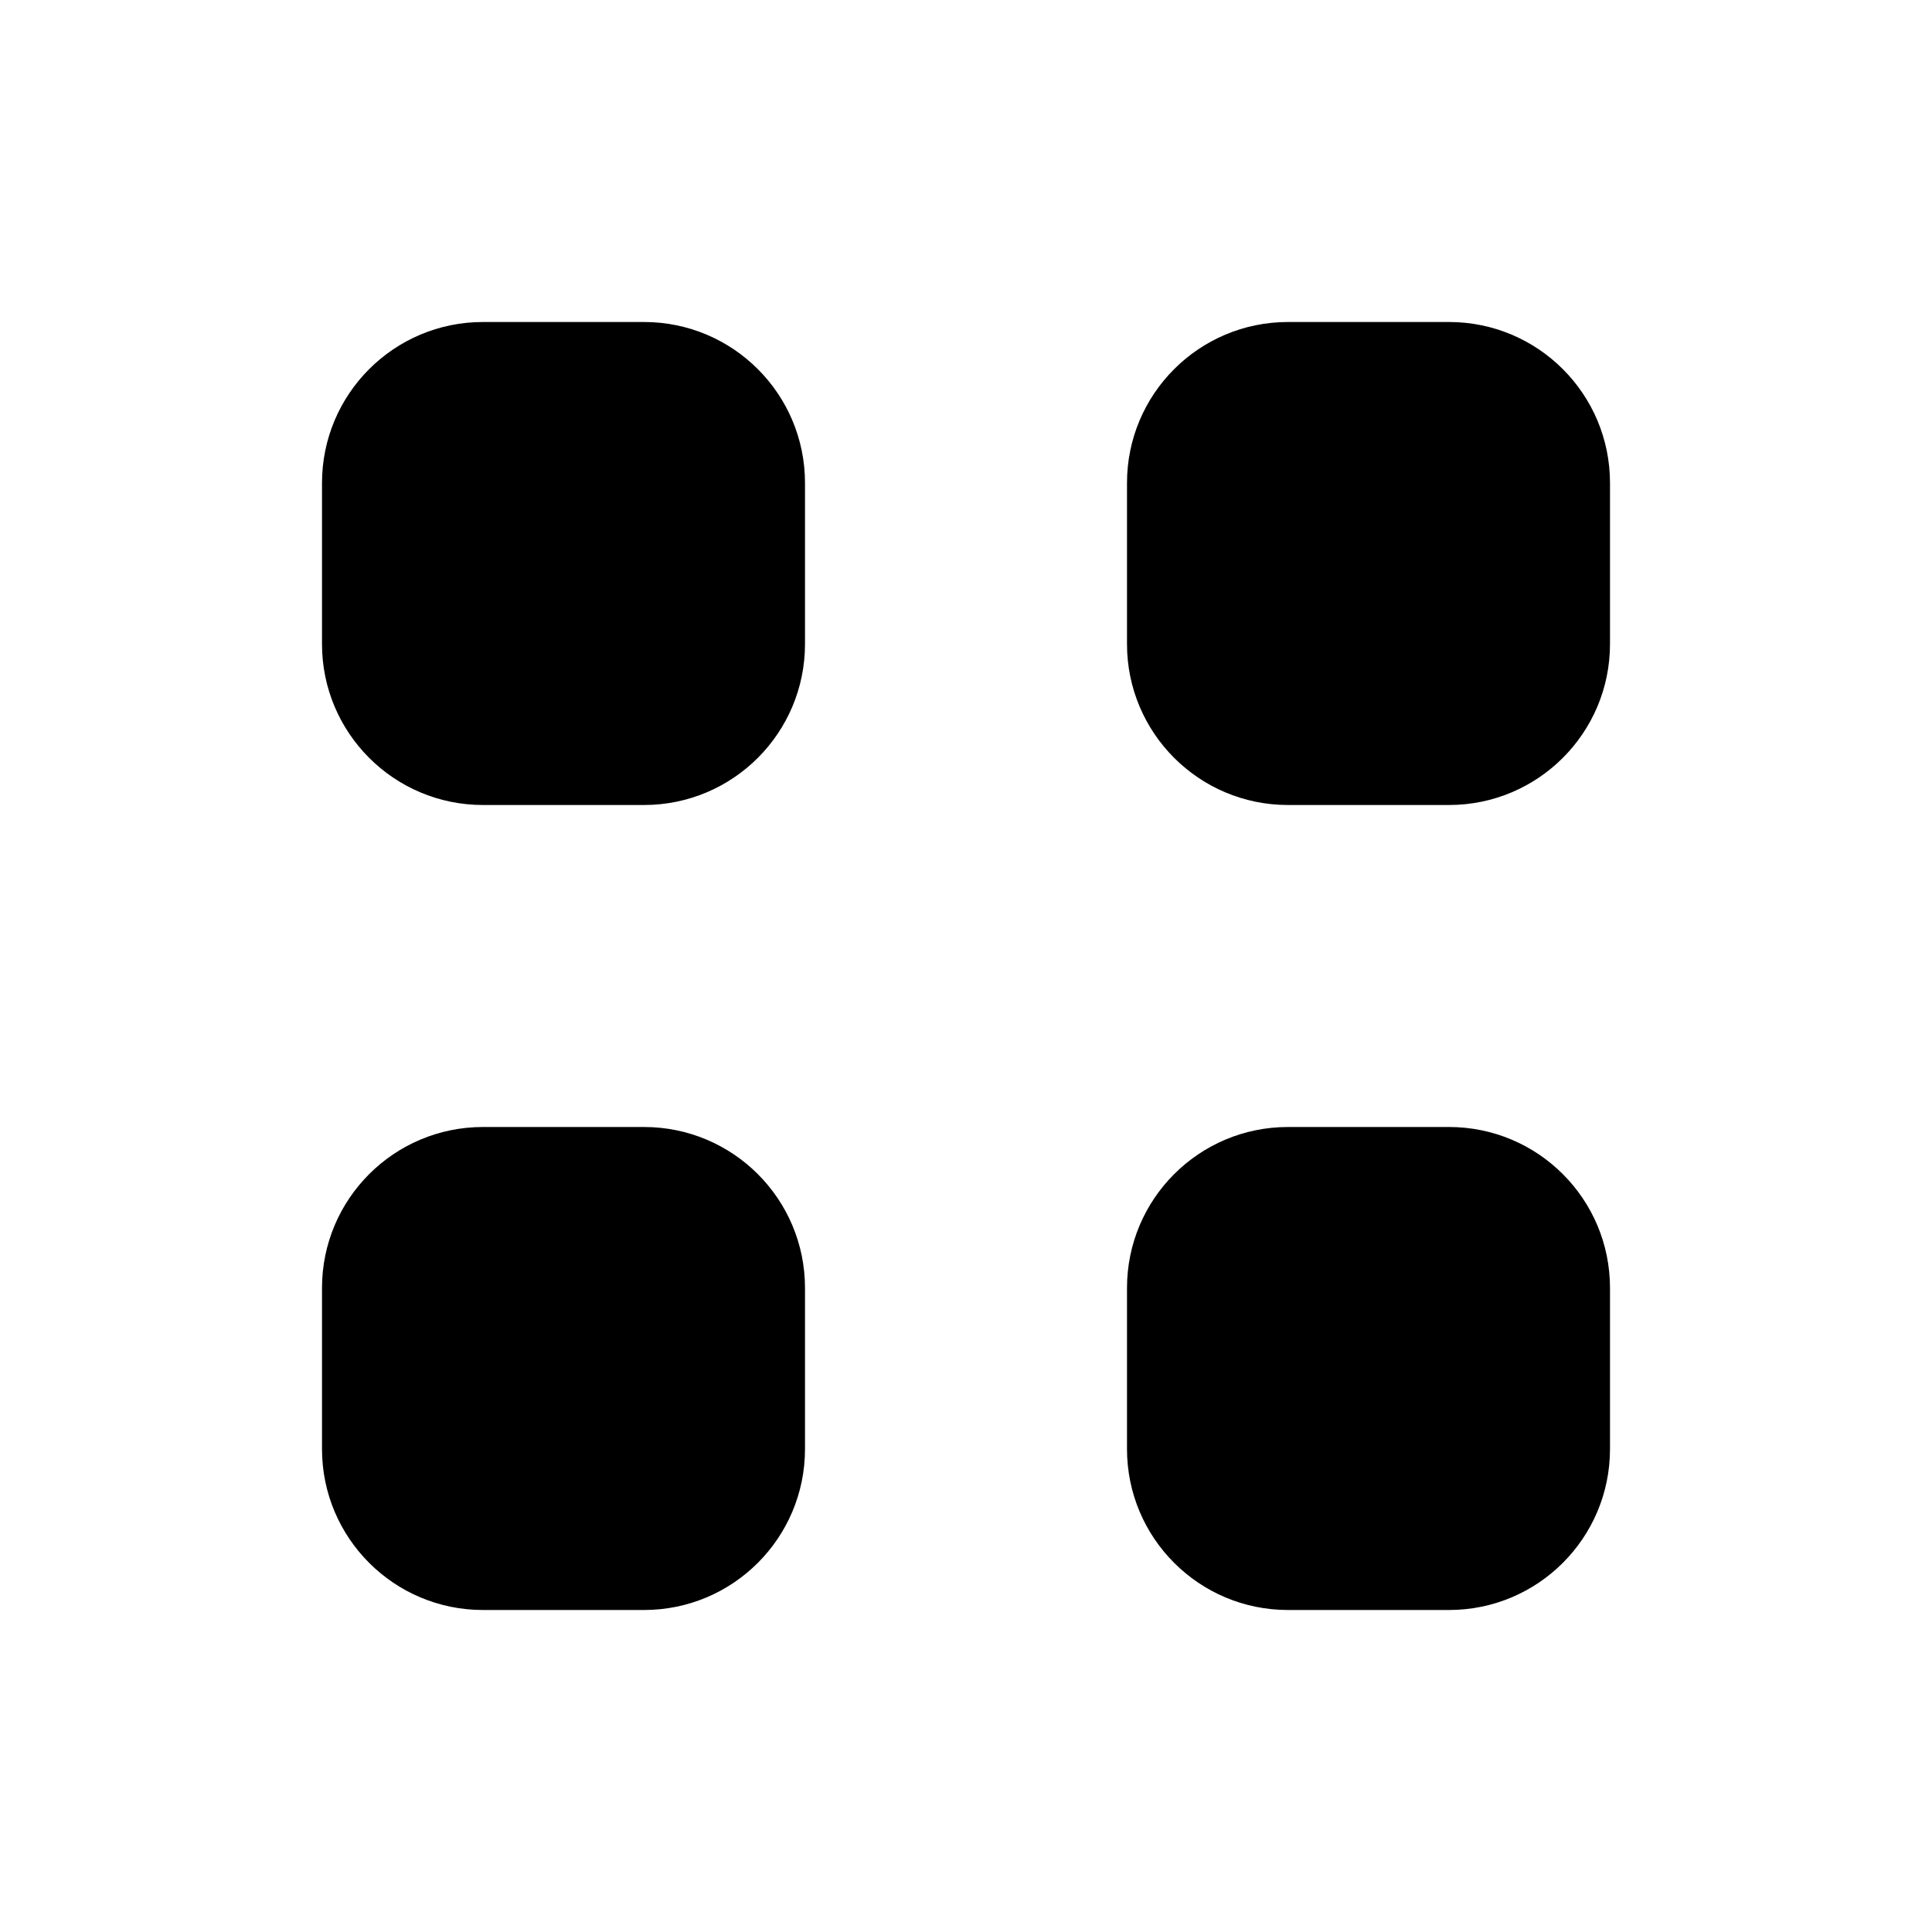
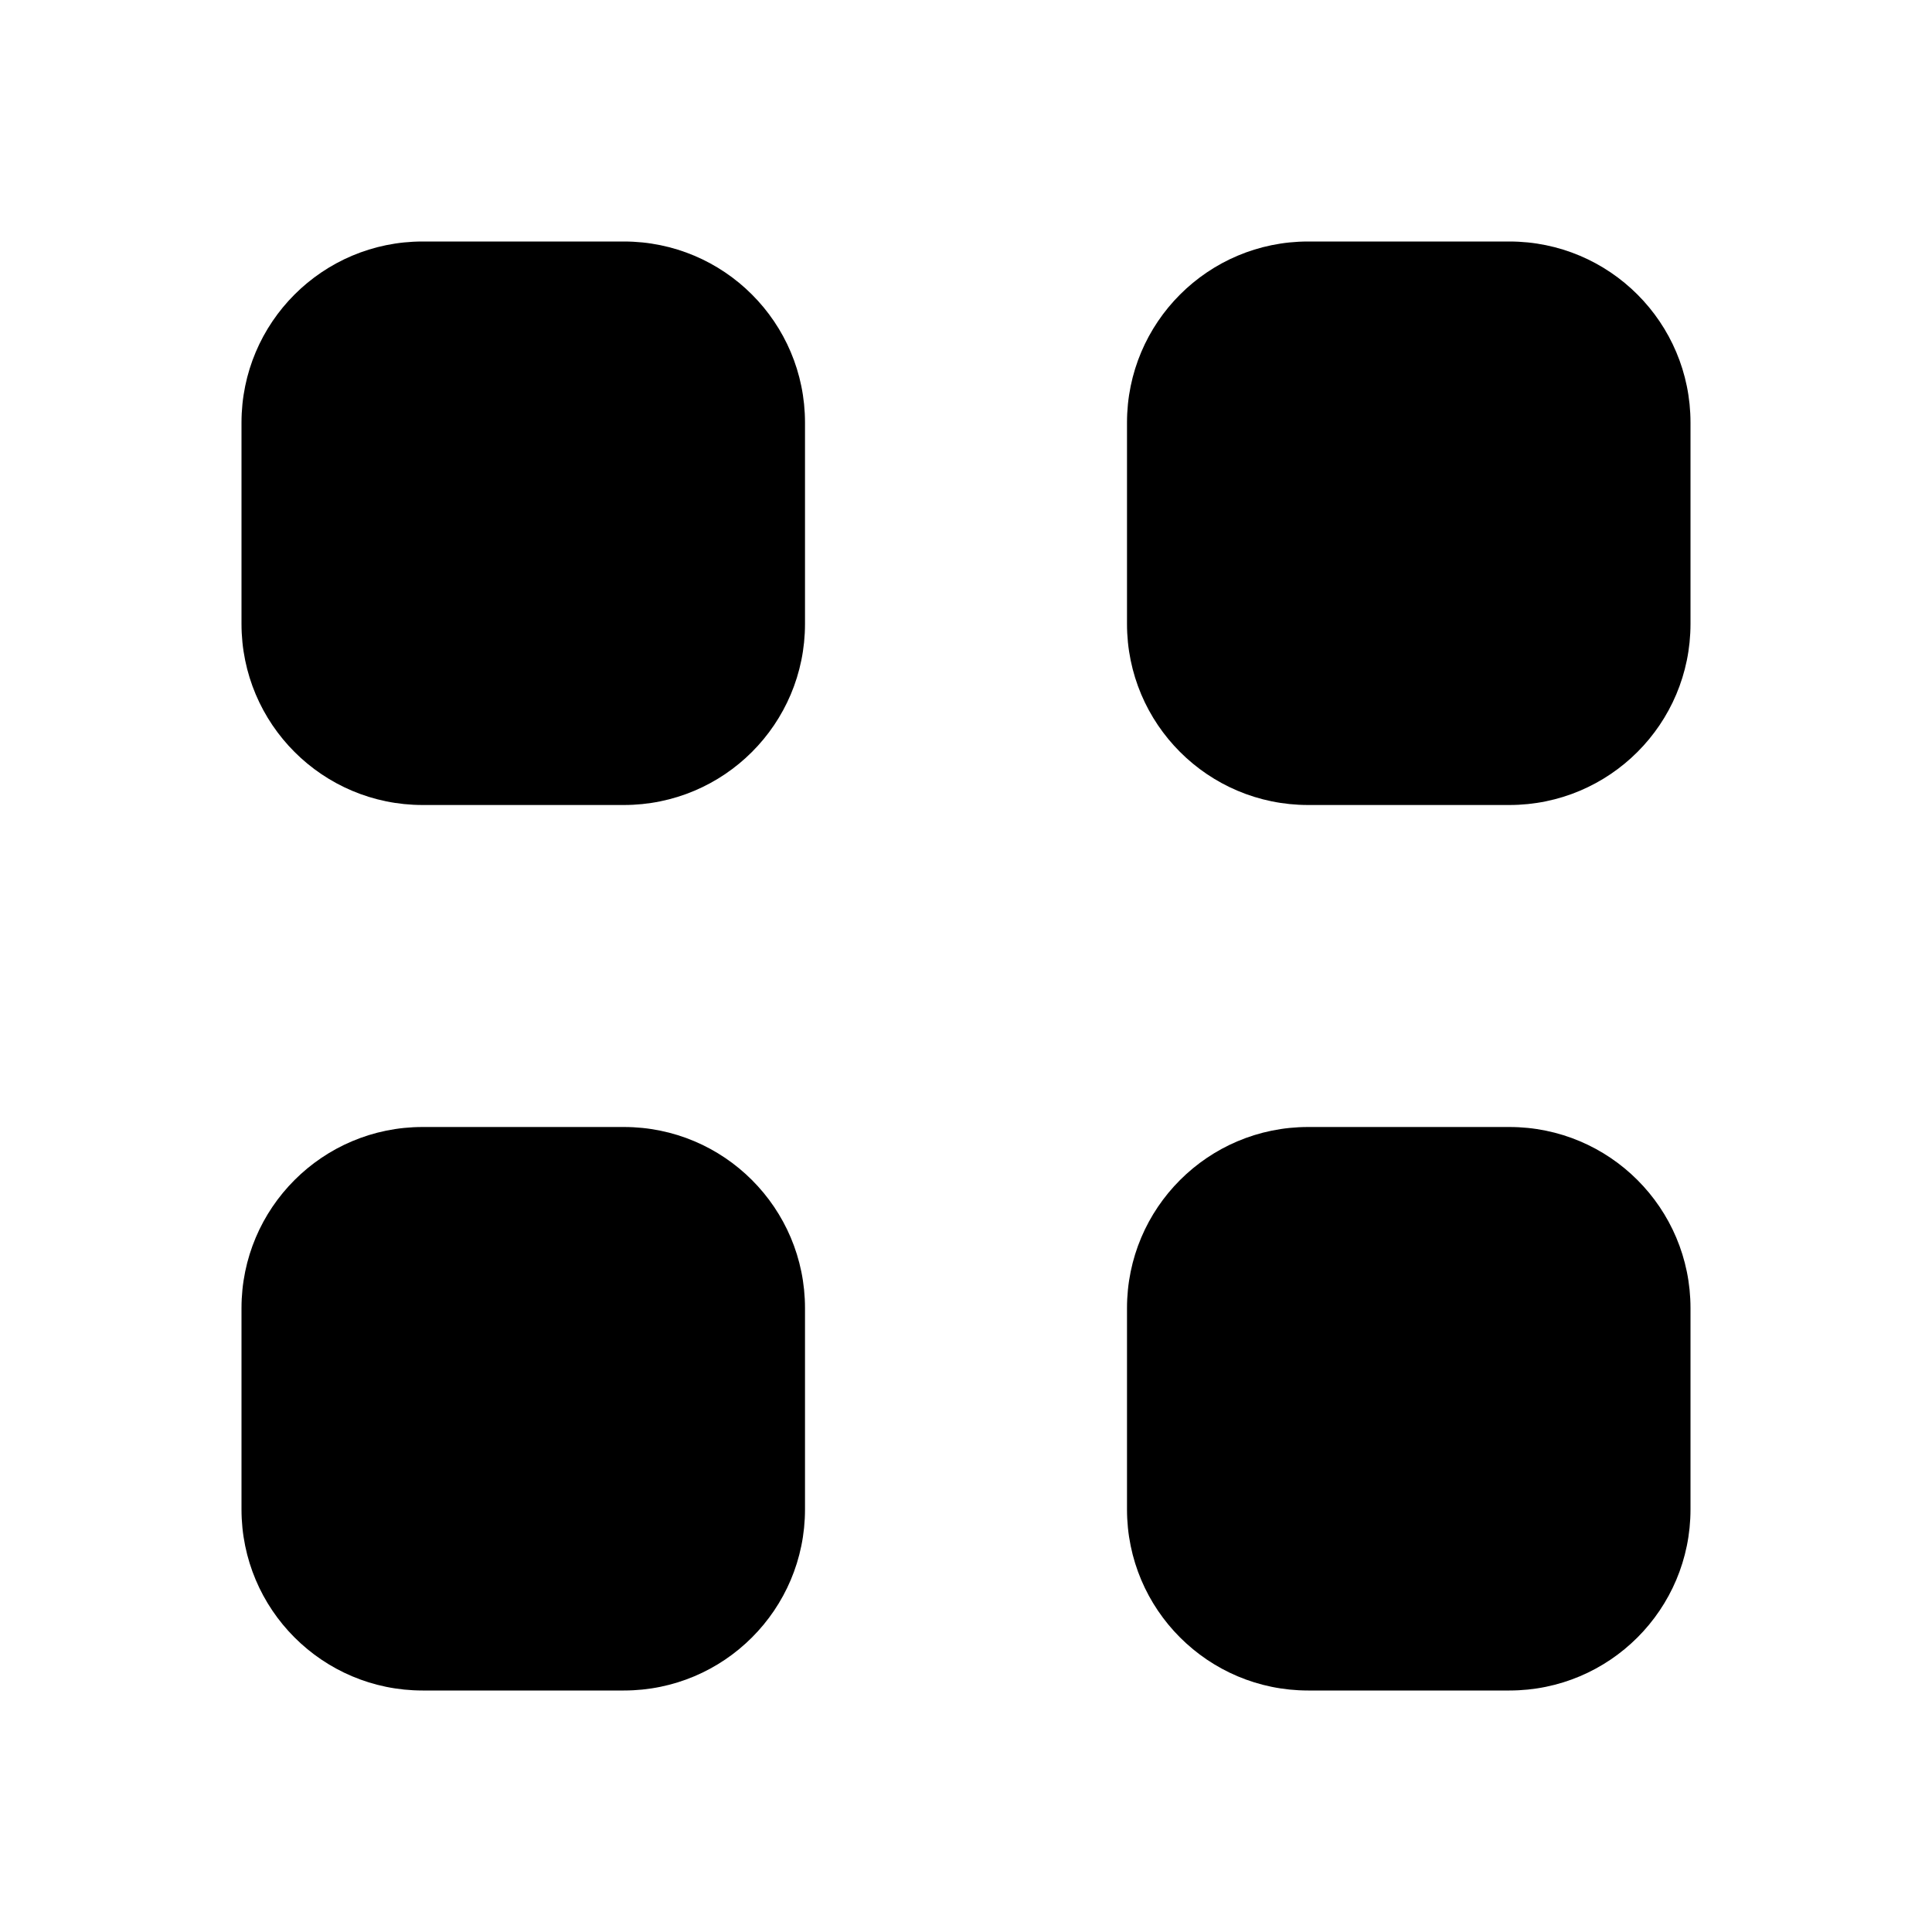
<svg xmlns="http://www.w3.org/2000/svg" width="24px" height="24px" viewBox="0 0 24 24" version="1.1">
-   <g id="Icons" stroke="none" stroke-width="1" fill="none" fill-rule="evenodd">
-     <g id="Glyphs" transform="translate(-3578, -58)" fill="#000000">
-       <path d="M3584,62 L3586,62 C3587.105,62 3588,62.895 3588,64 L3588,66 C3588,67.105 3587.105,68 3586,68 L3584,68 C3582.895,68 3582,67.105 3582,66 L3582,64 C3582,62.895 3582.895,62 3584,62 Z M3594,62 L3596,62 C3597.105,62 3598,62.895 3598,64 L3598,66 C3598,67.105 3597.105,68 3596,68 L3594,68 C3592.895,68 3592,67.105 3592,66 L3592,64 C3592,62.895 3592.895,62 3594,62 Z M3594,72 L3596,72 C3597.105,72 3598,72.895 3598,74 L3598,76 C3598,77.105 3597.105,78 3596,78 L3594,78 C3592.895,78 3592,77.105 3592,76 L3592,74 C3592,72.895 3592.895,72 3594,72 Z M3584,72 L3586,72 C3587.105,72 3588,72.895 3588,74 L3588,76 C3588,77.105 3587.105,78 3586,78 L3584,78 C3582.895,78 3582,77.105 3582,76 L3582,74 C3582,72.895 3582.895,72 3584,72 Z" id="Shape" />
+   <g stroke="none" stroke-width="1" fill="none" fill-rule="evenodd">
+     <g transform="translate(-3578, -58)" fill="#000000">
+       <path d="M3583.25,61 L3585.75,61 C3586.993,61 3588,62.007 3588,63.25 L3588,65.75 C3588,66.993 3586.993,68 3585.75,68 L3583.25,68 C3582.007,68 3581,66.993 3581,65.75 L3581,63.25 C3581,62.007 3582.007,61 3583.25,61 Z M3594.25,61 L3596.75,61 C3597.993,61 3599,62.007 3599,63.25 L3599,65.75 C3599,66.993 3597.993,68 3596.75,68 L3594.25,68 C3593.007,68 3592,66.993 3592,65.75 L3592,63.25 C3592,62.007 3593.007,61 3594.25,61 Z M3594.25,72 L3596.75,72 C3597.993,72 3599,73.007 3599,74.25 L3599,76.75 C3599,77.993 3597.993,79 3596.75,79 L3594.25,79 C3593.007,79 3592,77.993 3592,76.75 L3592,74.25 C3592,73.007 3593.007,72 3594.25,72 Z M3583.25,72 L3585.75,72 C3586.993,72 3588,73.007 3588,74.25 L3588,76.75 C3588,77.993 3586.993,79 3585.75,79 L3583.25,79 C3582.007,79 3581,77.993 3581,76.75 L3581,74.25 C3581,73.007 3582.007,72 3583.25,72 Z" />
    </g>
  </g>
</svg>
